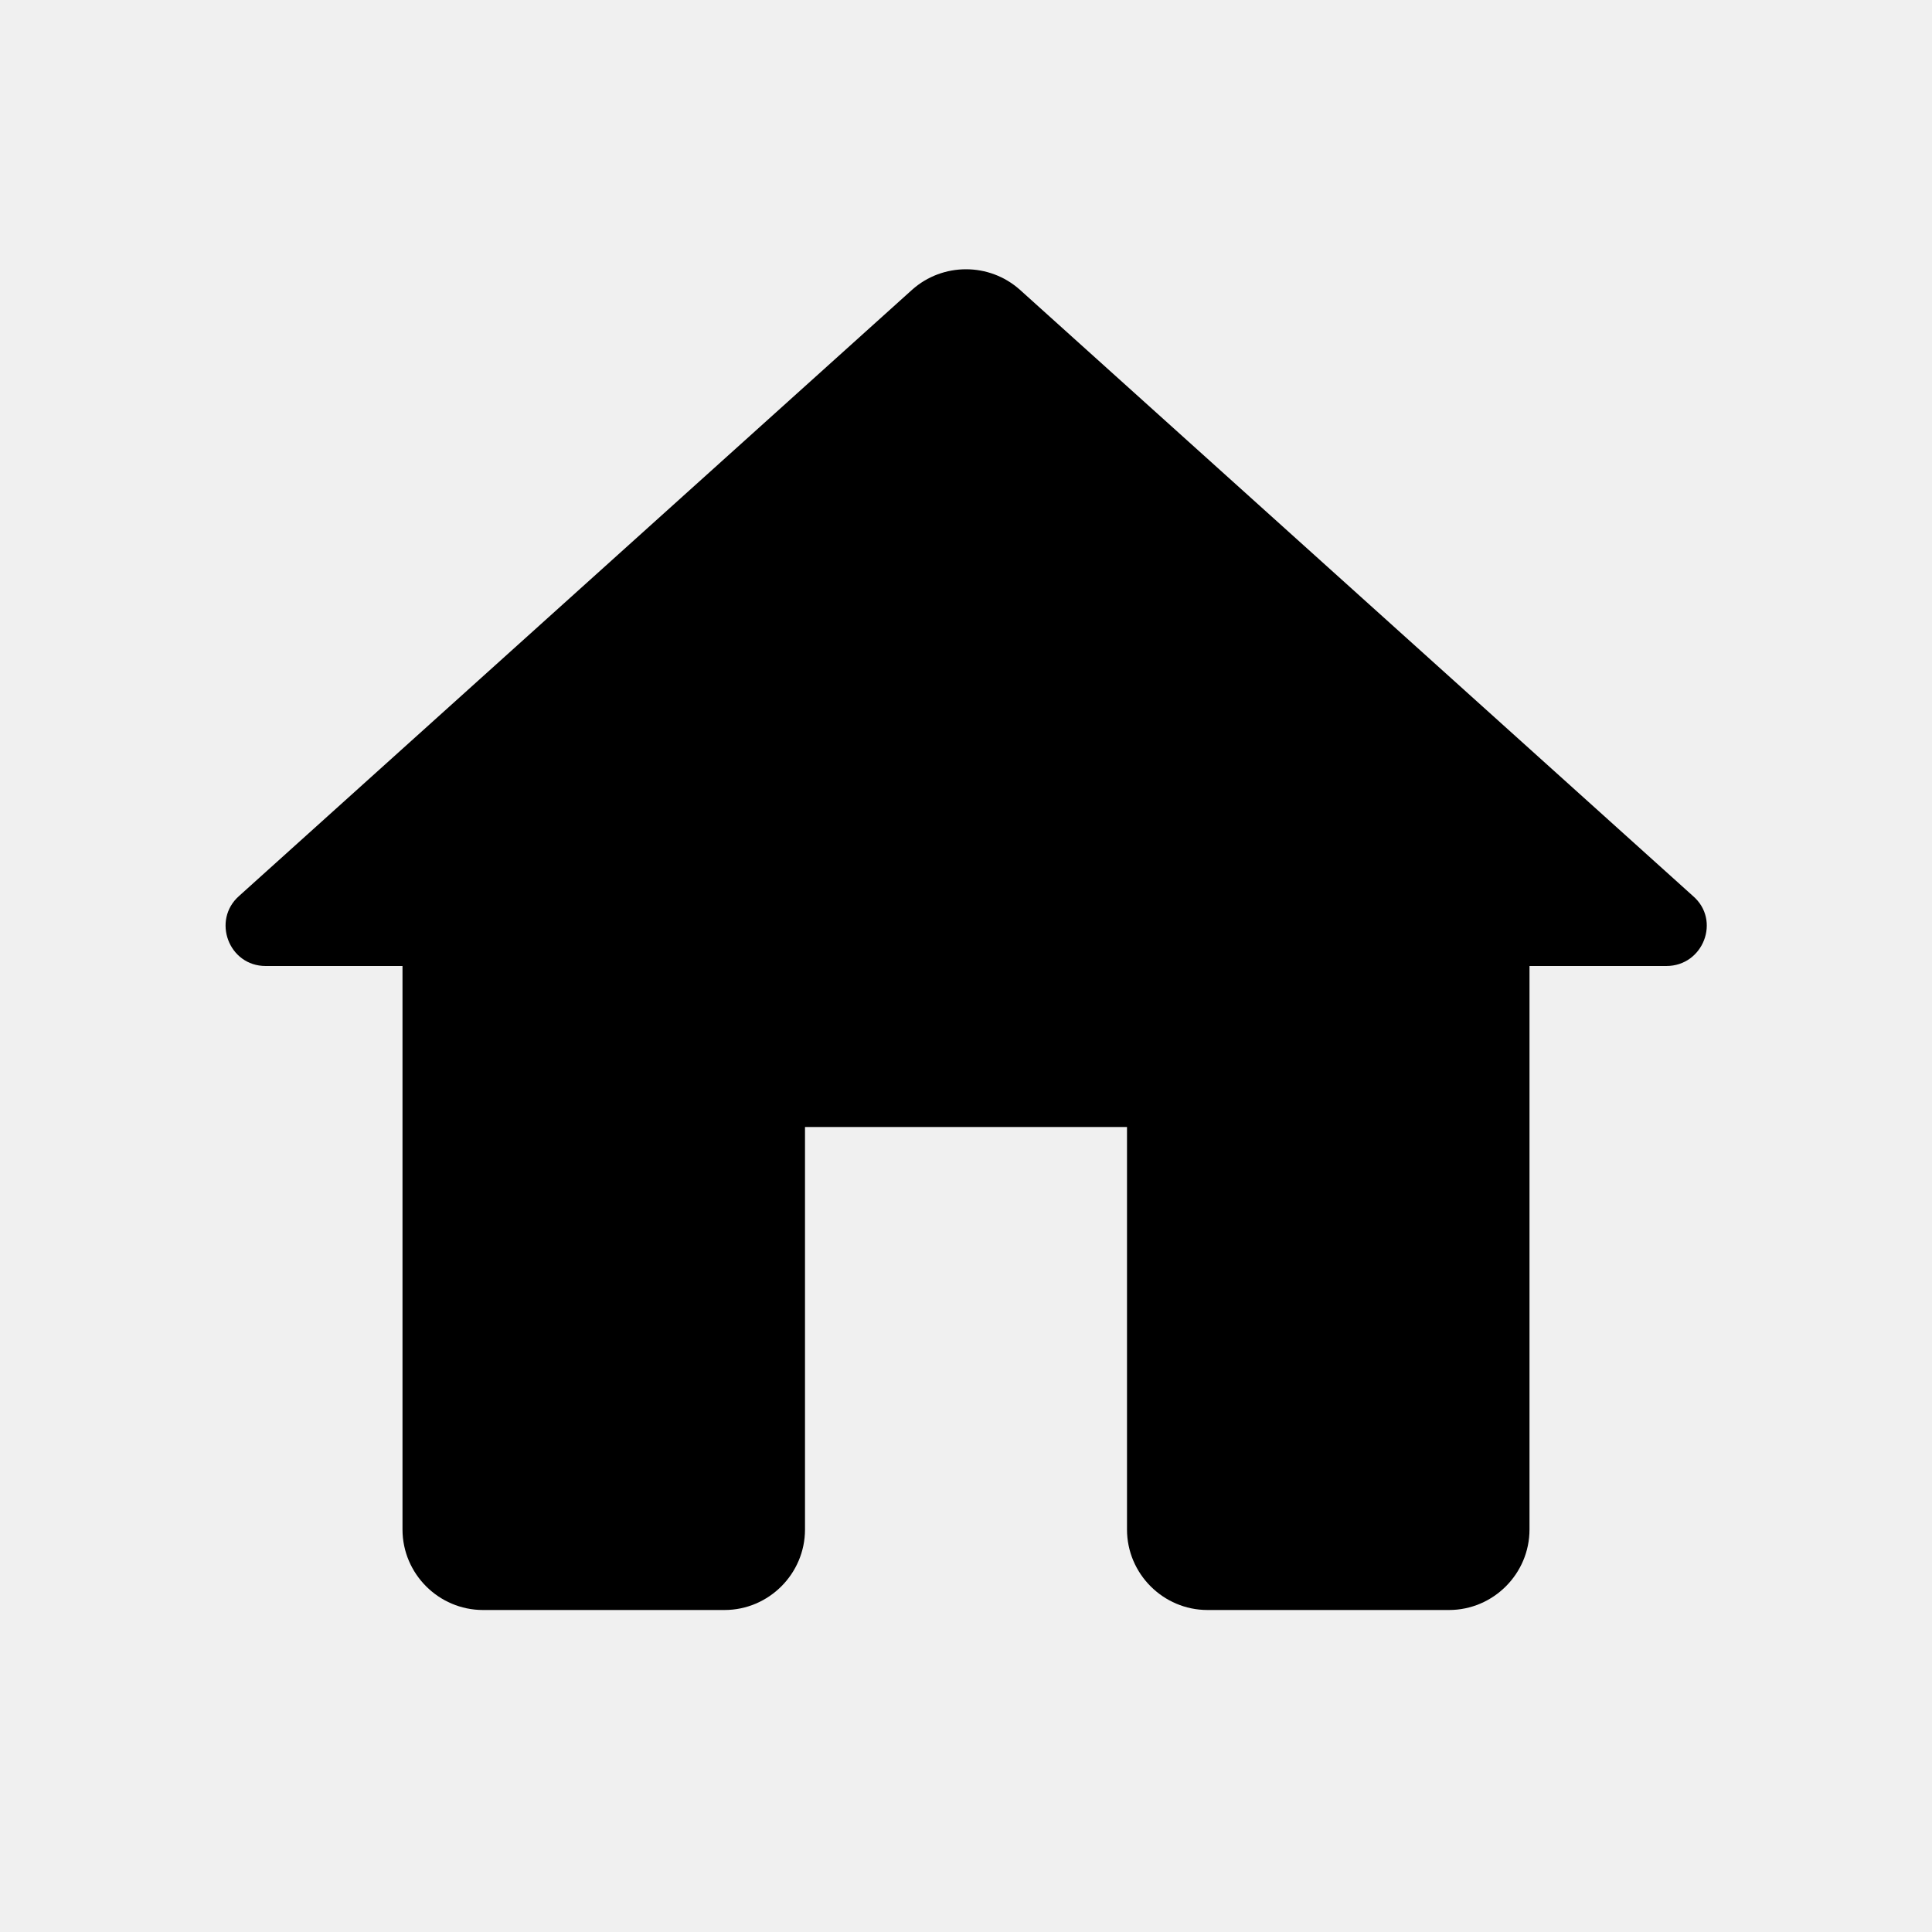
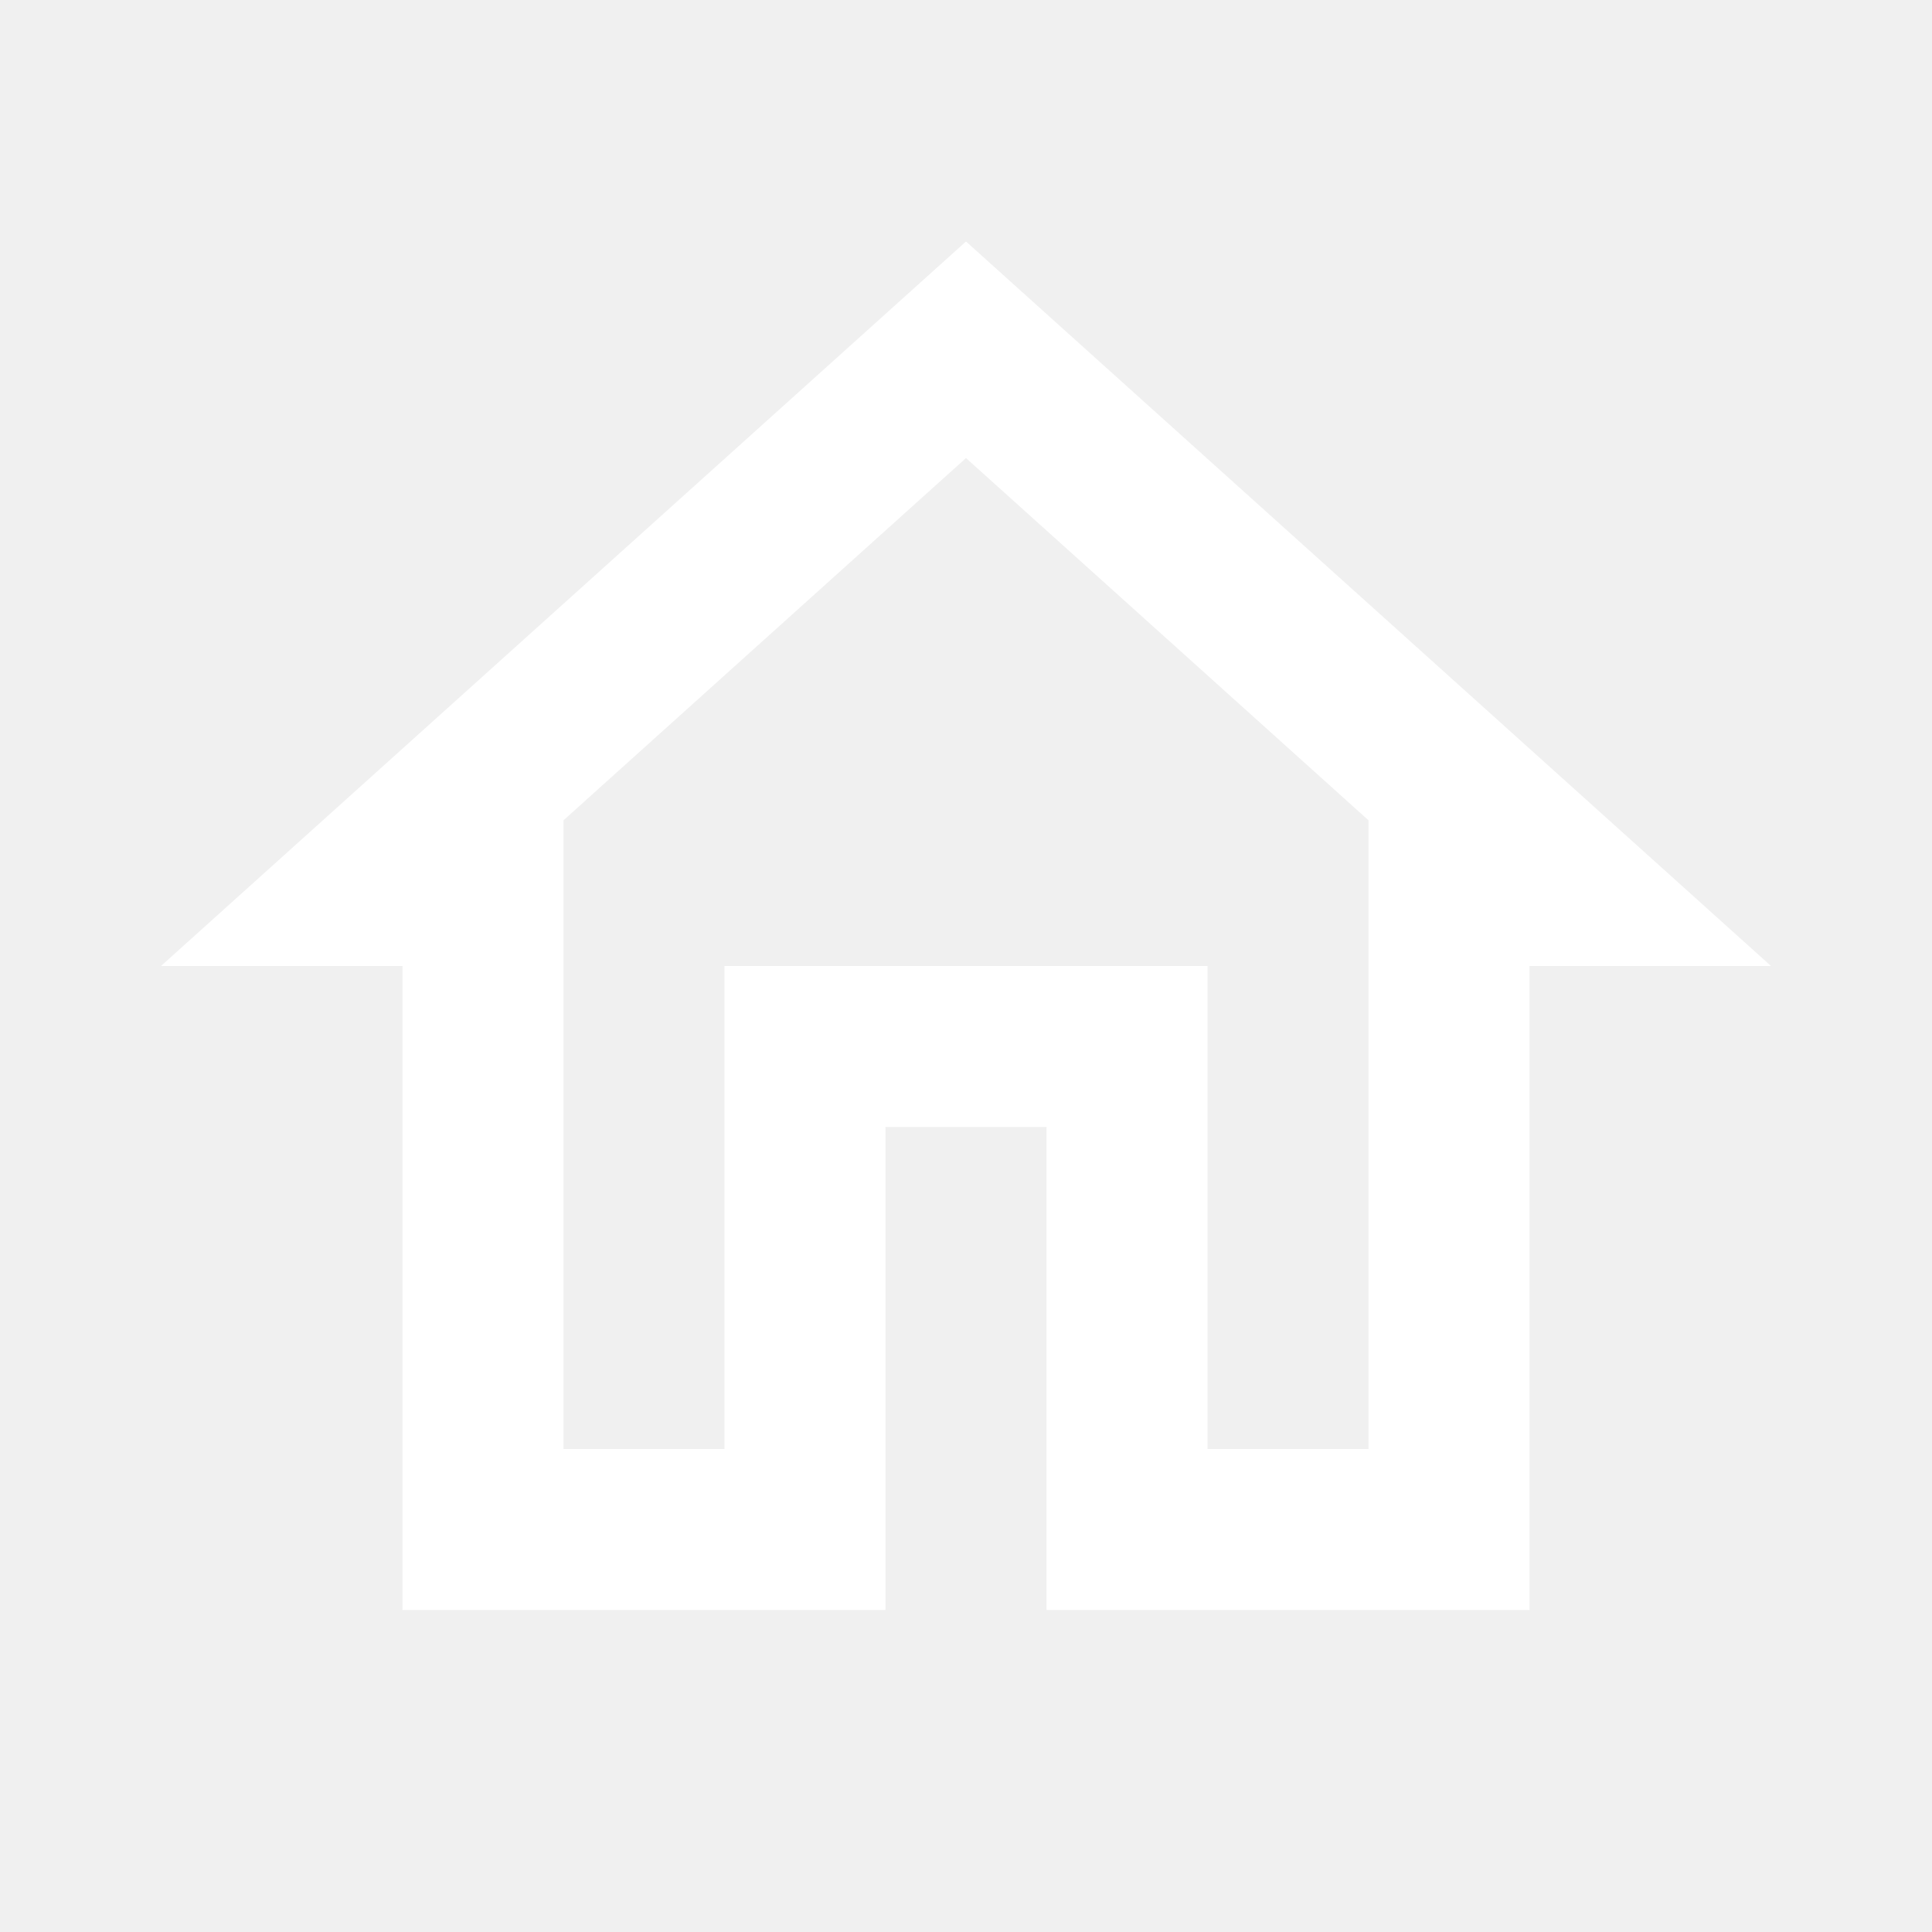
- <svg xmlns="http://www.w3.org/2000/svg" height="24" viewBox="0 0 24 24" width="24">
+ <svg xmlns="http://www.w3.org/2000/svg" viewBox="0 0 24 24" fill="white" width="18px" height="18px">
  <path d="M0 0h24v24H0V0z" fill="none" />
-   <path d="M10 19v-5h4v5c0 .55.45 1 1 1h3c.55 0 1-.45 1-1v-7h1.7c.46 0 .68-.57.33-.87L12.67 3.6c-.38-.34-.96-.34-1.34 0l-8.36 7.53c-.34.3-.13.87.33.87H5v7c0 .55.45 1 1 1h3c.55 0 1-.45 1-1z" />
+   <path d="M12 5.69l5 4.5V18h-2v-6H9v6H7v-7.81l5-4.5M12 3L2 12h3v8h6v-6h2v6h6v-8h3L12 3z" />
</svg>
